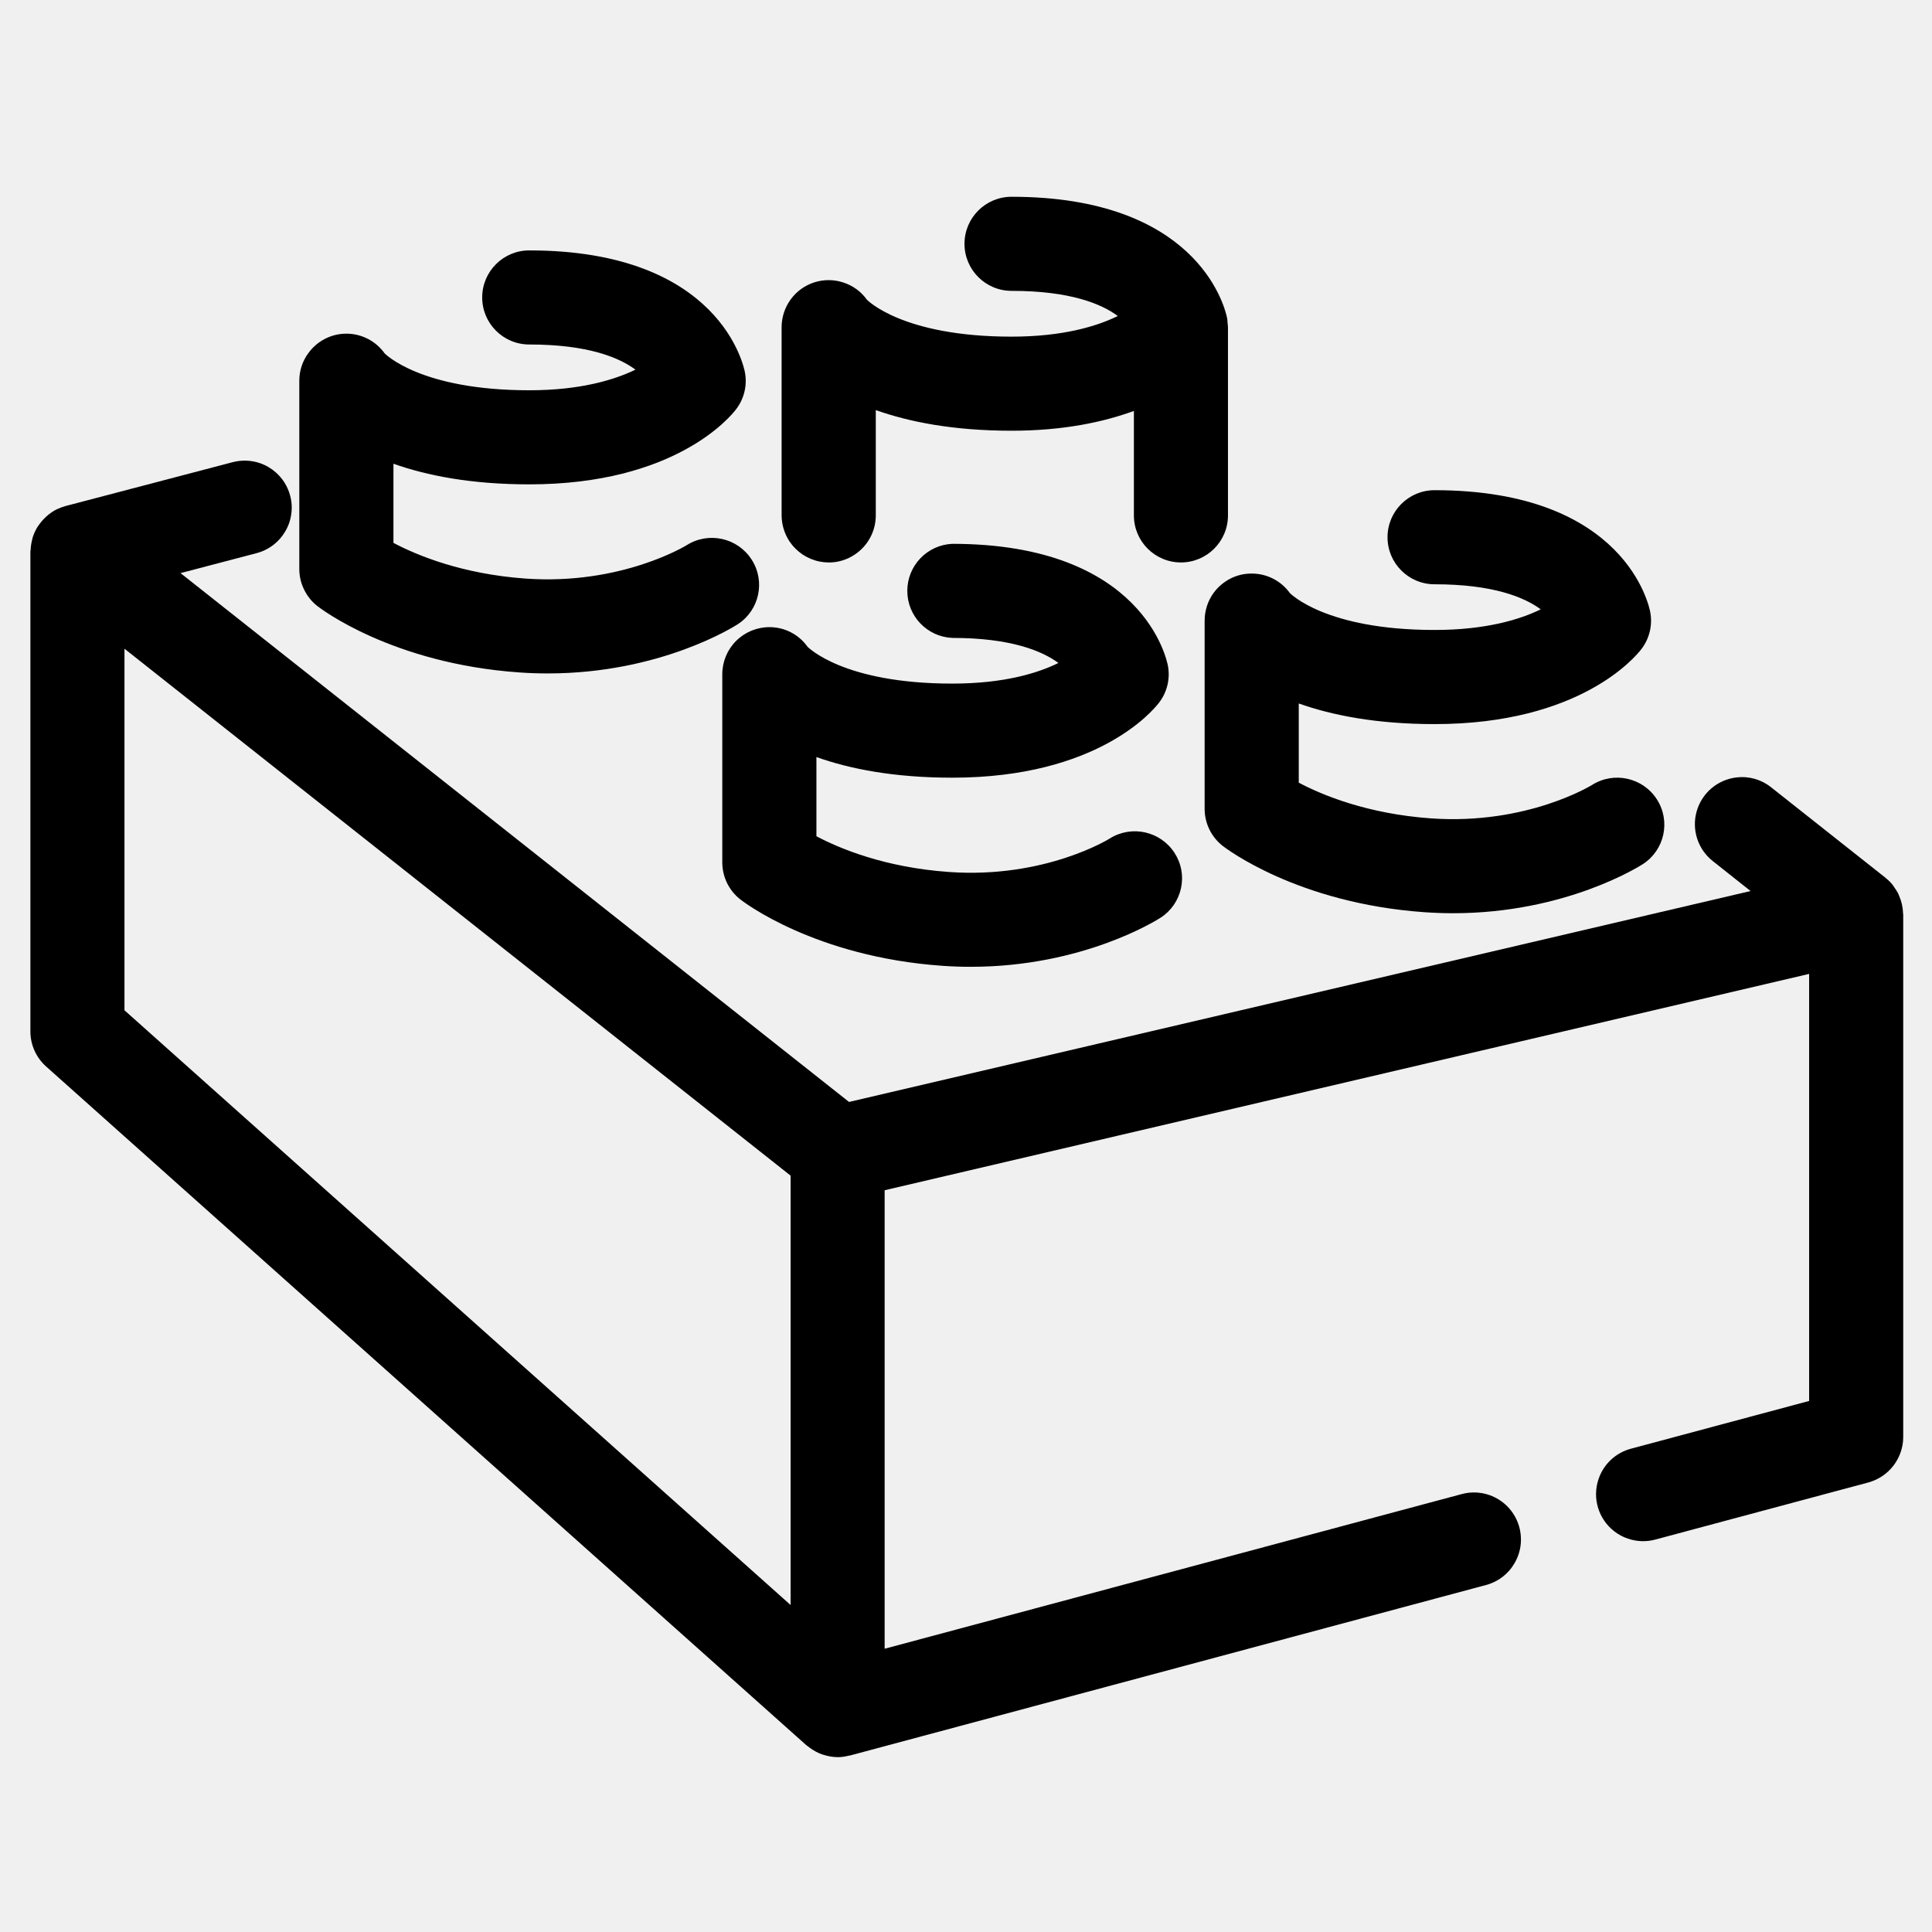
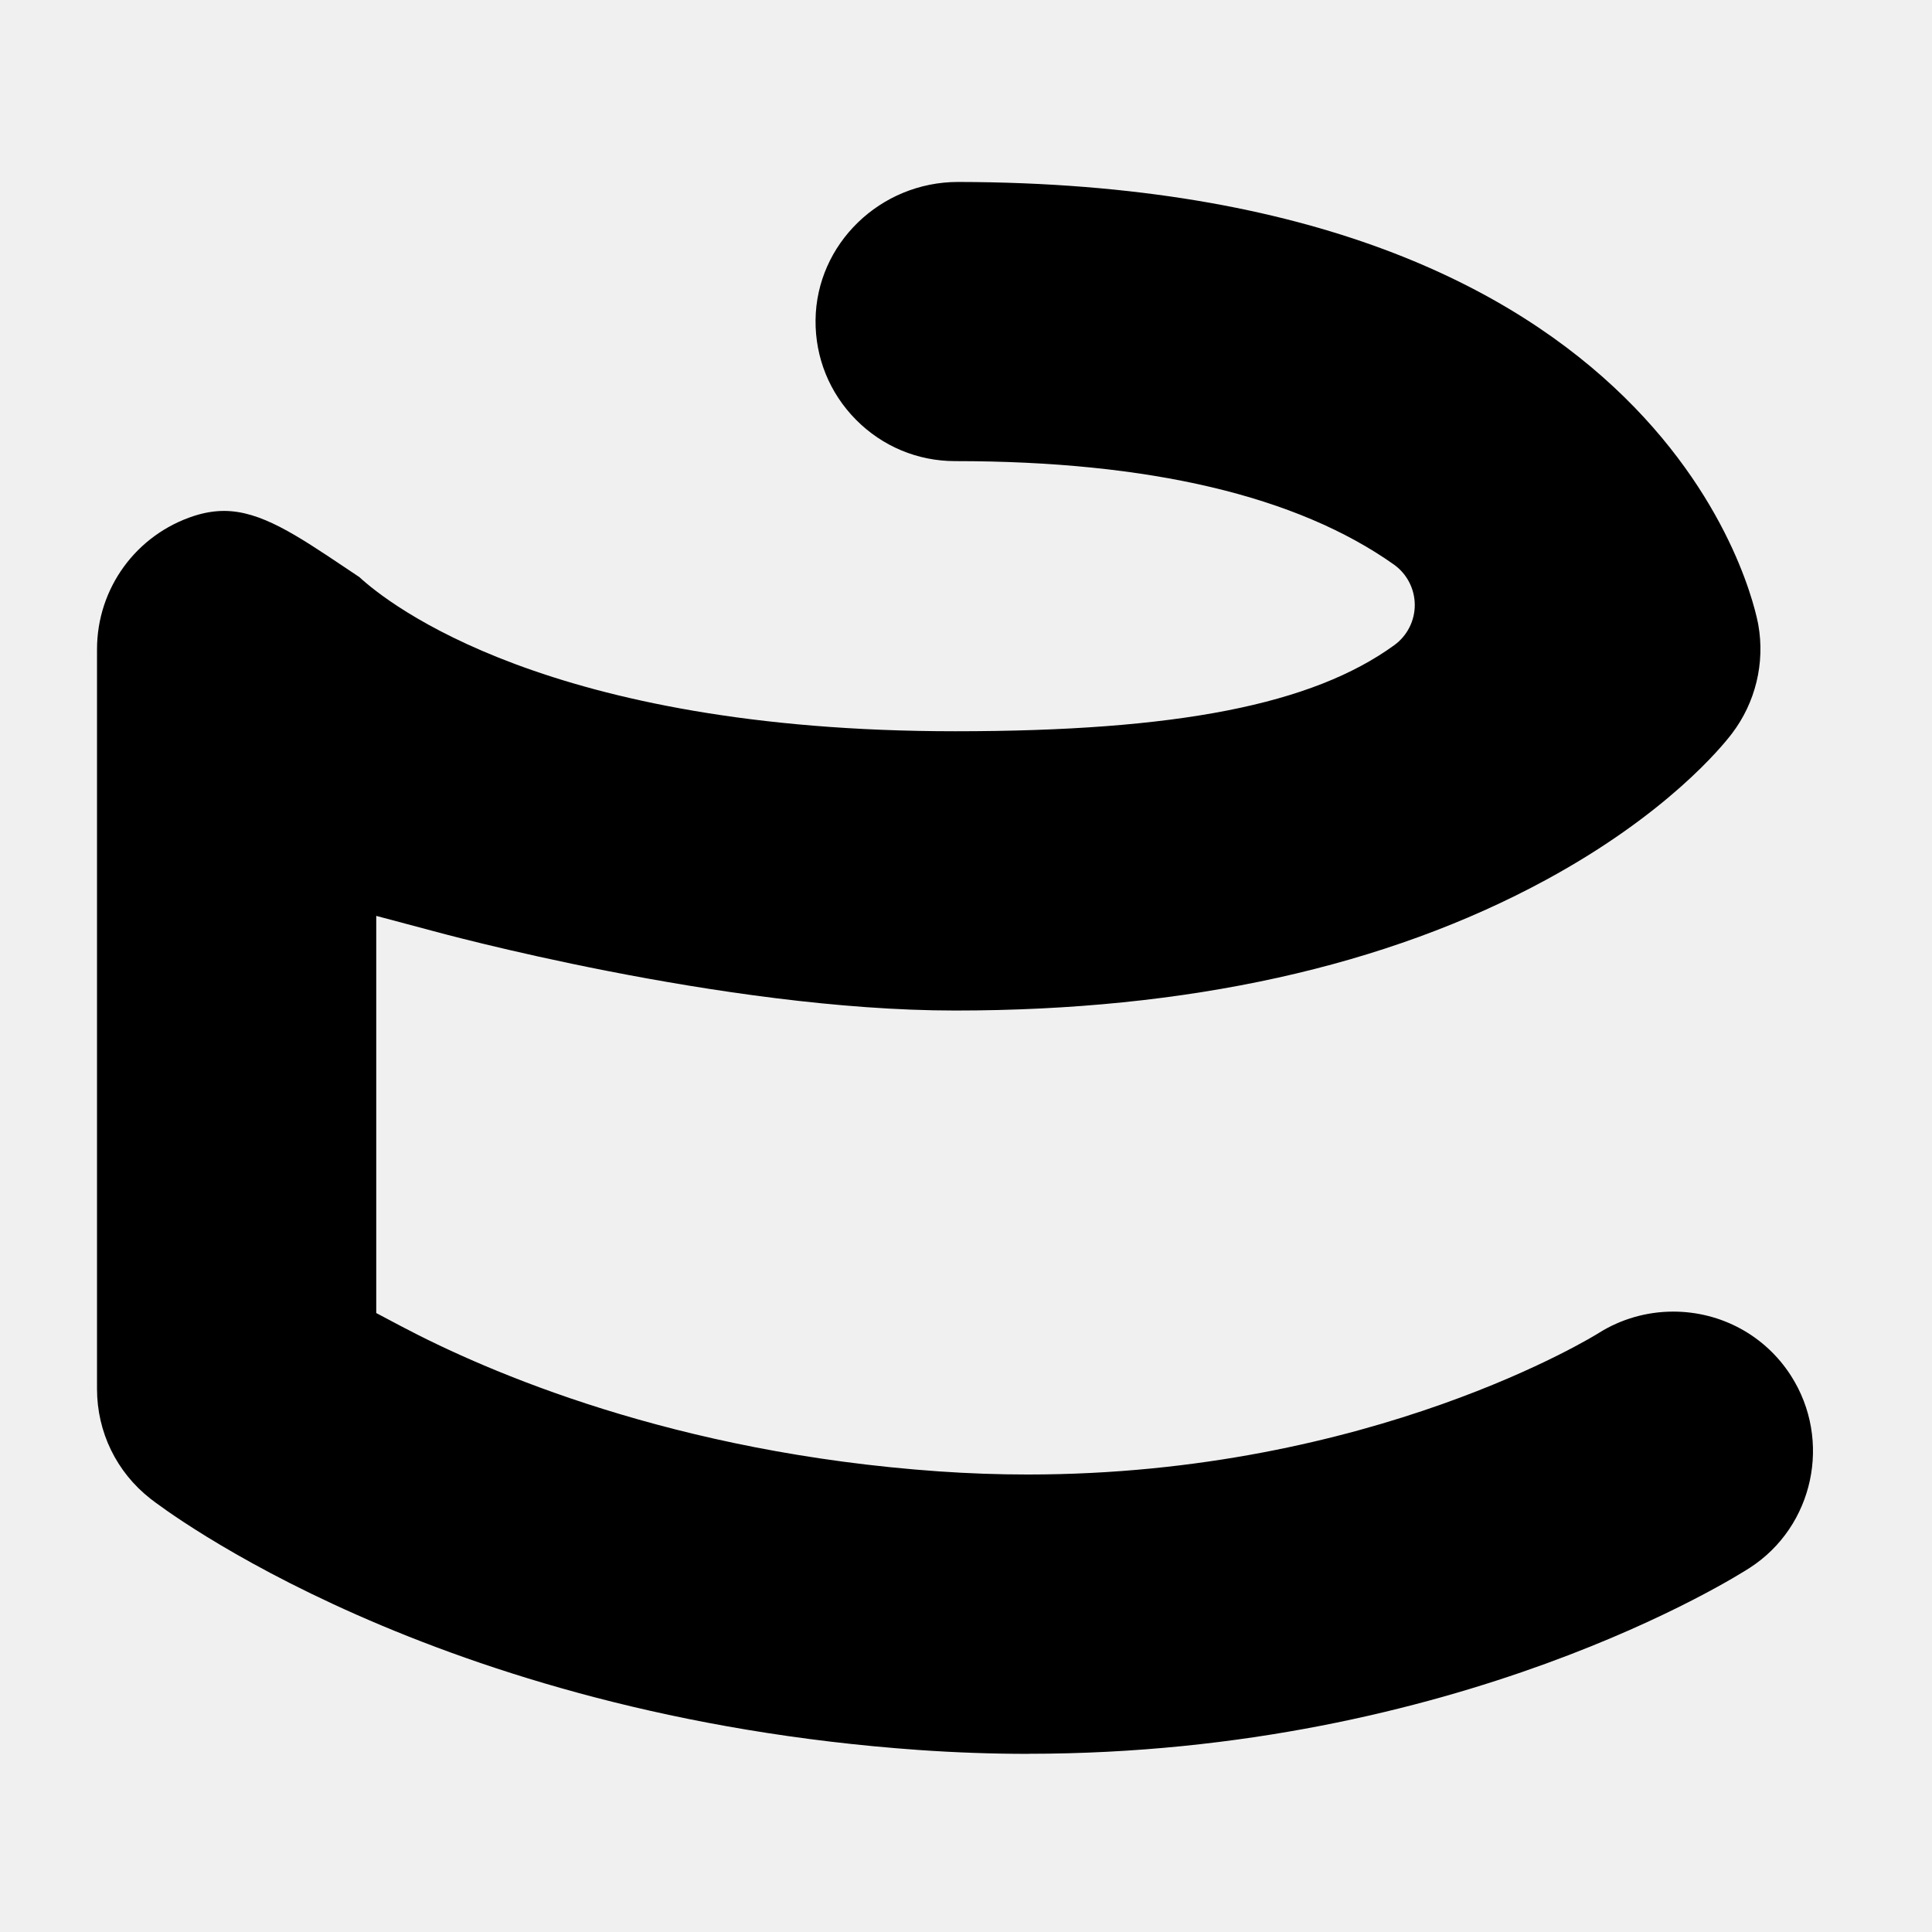
- <svg xmlns="http://www.w3.org/2000/svg" version="1.0" viewBox="0 0 384 384" fill="none">
+ <svg xmlns="http://www.w3.org/2000/svg" viewBox="0 0 512 512" fill="none">
  <style>
    :root {
      fill: #000;
    }
    @media (prefers-color-scheme: dark) {
      :root {
        fill: #fff;
      }
    }
  </style>
-   <path d="M378.24 181.34a9.27 9.27 0 0 0-.72-3.16c-.09-.22-.16-.43-.27-.64a8.69 8.69 0 0 0-.75-1.18c-.1-.16-.2-.33-.32-.48-.4-.5-.86-.95-1.36-1.35l-.07-.08h-.01l-22.72-17.97a9.23 9.23 0 0 0-6.88-1.96 9.35 9.35 0 0 0-4.72 16.62l7.52 5.96-179.19 41.92L35.88 113.91 51 109.94a9.27 9.27 0 0 0 5.7-4.33 8.92 8.92 0 0 0 1.19-3.44 8.98 8.98 0 0 0-.22-3.65 9.23 9.23 0 0 0-2.85-4.62 9.15 9.15 0 0 0-3.14-1.84 9.38 9.38 0 0 0-5.43-.2l-33.23 8.72c-.55.15-1.07.34-1.58.59l-.12.03-.02.02c-.72.35-1.36.8-1.96 1.32l-.42.4c-.47.45-.88.94-1.24 1.47-.09.13-.18.23-.25.35-.4.66-.71 1.35-.94 2.08-.05.17-.08.34-.12.52a9.43 9.43 0 0 0-.28 1.92c0 .11-.05.23-.05.34V205c0 2.66 1.14 5.2 3.12 6.97l151.1 134.9c.13.11.3.2.43.31l.39.3c.72.5 1.49.93 2.31 1.22l.33.09c.88.28 1.8.45 2.73.45l.04.01h.05c.72 0 1.45-.12 2.16-.3.07 0 .14 0 .21-.02l126.46-33.9a9.26 9.26 0 0 0 5.67-4.36 9.19 9.19 0 0 0 1.24-5.29 9.34 9.34 0 0 0-11.75-8.42L175.83 327.7v-91.13l183.75-43v84.88l-35.41 9.49a9.3 9.3 0 0 0-6.44 6.02 9.32 9.32 0 0 0 3.16 10.43 8.9 8.9 0 0 0 2.69 1.43 9.27 9.27 0 0 0 5.43.18l42.34-11.35a9.4 9.4 0 0 0 6.8-7.5c.09-.51.13-1.02.13-1.53V181.8c0-.16-.04-.3-.05-.45Zm-221.1 137.67L24.74 200.8v-71.86l132.4 104.73Zm0 0" />
-   <path d="M63.09 120.47c.59.46 14.83 11.4 40.1 13.18 1.9.14 3.8.2 5.7.2 22.37 0 37.07-9.34 37.73-9.77a9.3 9.3 0 0 0 2.77-12.86 9.38 9.38 0 0 0-12.89-2.87c-.13.08-12.98 7.98-31.99 6.65-12.73-.9-21.7-4.66-26.31-7.1V92.17c6.57 2.33 15.38 4.1 27 4.1 28.94 0 39.95-13.4 41.1-14.92a9.25 9.25 0 0 0 1.77-7.3c-.18-.98-4.75-24.28-42.88-24.28a9.35 9.35 0 0 0 0 18.7c11.69 0 17.88 2.6 21.11 5-4.08 1.98-10.83 4.1-21.1 4.1-21.78 0-28.7-7.32-28.74-7.32a9.33 9.33 0 0 0-15.17-.07 9.2 9.2 0 0 0-1.8 5.52v37.4c0 1.44.32 2.8.96 4.1a9.26 9.26 0 0 0 2.64 3.27ZM143.56 134v37.42a9.35 9.35 0 0 0 3.6 7.36c.59.47 14.83 11.4 40.11 13.18 1.95.14 3.84.2 5.68.2 22.38 0 37.08-9.34 37.74-9.77a9.26 9.26 0 0 0 4.04-5.85 9.11 9.11 0 0 0 .06-3.63 9.12 9.12 0 0 0-1.33-3.37 9.39 9.39 0 0 0-12.89-2.88c-.12.09-12.92 8.02-31.99 6.65-12.73-.9-21.7-4.66-26.31-7.1v-15.74c6.57 2.34 15.38 4.1 27 4.1 28.94 0 39.94-13.39 41.1-14.91a9.23 9.23 0 0 0 1.77-7.29c-.18-1-4.75-24.28-42.88-24.28a9.36 9.36 0 0 0 0 18.7c11.69 0 17.88 2.6 21.11 4.98-4.08 2.01-10.8 4.1-21.1 4.1-21.78 0-28.7-7.3-28.75-7.3a9.25 9.25 0 0 0-7.56-3.92 9.36 9.36 0 0 0-9.4 9.35Zm0 0" />
-   <path d="M164.71 111.8a9.23 9.23 0 0 0 5.2-1.59 9.35 9.35 0 0 0 4.16-7.77V81.51c6.56 2.33 15.38 4.1 26.98 4.1 10.25 0 18.21-1.7 24.32-3.93v20.76a9.35 9.35 0 0 0 18.7 0v-37.4c0-.32-.05-.61-.09-.9-.02-.25 0-.5-.05-.74l-.04-.2-.02-.11c-.6-2.77-6.4-23.98-42.82-23.98a9.35 9.35 0 0 0 0 18.7c11.69 0 17.89 2.6 21.12 5-4.09 2-10.8 4.1-21.12 4.1-21.76 0-28.69-7.32-28.73-7.32a9.17 9.17 0 0 0-4.67-3.43 9.32 9.32 0 0 0-10.5 3.36 9.4 9.4 0 0 0-1.8 5.52v37.4a9.53 9.53 0 0 0 1.59 5.2 9.45 9.45 0 0 0 5.95 3.97c.6.12 1.21.18 1.82.18Zm74.72 11.55v37.41a9.36 9.36 0 0 0 3.59 7.37c.6.46 14.84 11.4 40.12 13.18 1.89.13 3.78.2 5.68.2 22.38 0 37.07-9.35 37.74-9.78a9.32 9.32 0 0 0 2.76-12.85 9.37 9.37 0 0 0-12.88-2.87c-.13.08-12.95 7.99-32 6.65-12.72-.9-21.69-4.66-26.3-7.1v-15.74c6.56 2.33 15.38 4.1 26.99 4.1 28.94 0 39.96-13.4 41.12-14.92a9.28 9.28 0 0 0 1.76-7.29c-.18-1-4.75-24.28-42.88-24.28a9.35 9.35 0 0 0 0 18.7c11.68 0 17.88 2.6 21.1 4.98-4.07 1.99-10.82 4.1-21.1 4.1-21.77 0-28.7-7.31-28.74-7.31a9.33 9.33 0 0 0-7.56-3.9 9.13 9.13 0 0 0-5.52 1.76 9.25 9.25 0 0 0-3.42 4.69c-.3.94-.46 1.9-.46 2.9Zm0 0" />
+   <path d="M272.52 464.79c-9.49 0-19.24-.34-28.96-1.02-128.7-9.07-200.67-64.24-203.67-66.58-9.01-7.05-14.18-17.67-14.18-29.13V172.09c0-16.18 10.36-30.41 25.78-35.39 2.73-.87 5.33-1.3 7.89-1.3 9.69 0 19.15 6.35 32.26 15.13 1.18.79 2.38 1.59 3.6 2.41 7.59 7 49.91 40.85 157.88 40.85 58.76 0 94.66-7.04 116.4-22.83 3.41-2.48 5.44-6.48 5.41-10.71-.03-4.23-2.1-8.21-5.55-10.65-25.69-18.18-64.8-27.4-116.26-27.4-9.94 0-19.28-3.9-26.29-10.98-7-7.08-10.8-16.45-10.7-26.4.21-20.18 17.15-36.6 37.77-36.6 188.93.34 211.21 112.58 212.07 117.36 1.8 10.11-.74 20.61-6.98 28.81-2.6 3.42-17.22 21.37-49.3 38.79-42.31 22.98-94.99 34.62-156.58 34.62s-137.52-20.85-138.31-21.06l-15.09-4.02v105.25l6.38 3.38c23.2 12.29 72.58 33.65 142.67 38.58 7.84.55 15.79.83 23.62.83h.01c91.29 0 150.7-37.12 151.29-37.5 5.89-3.7 12.73-5.67 19.73-5.67 12.75 0 24.43 6.37 31.24 17.03 10.91 17.08 6.01 39.89-10.91 50.85-3.11 2.02-77.32 49.3-191.23 49.3Z" />
</svg>
